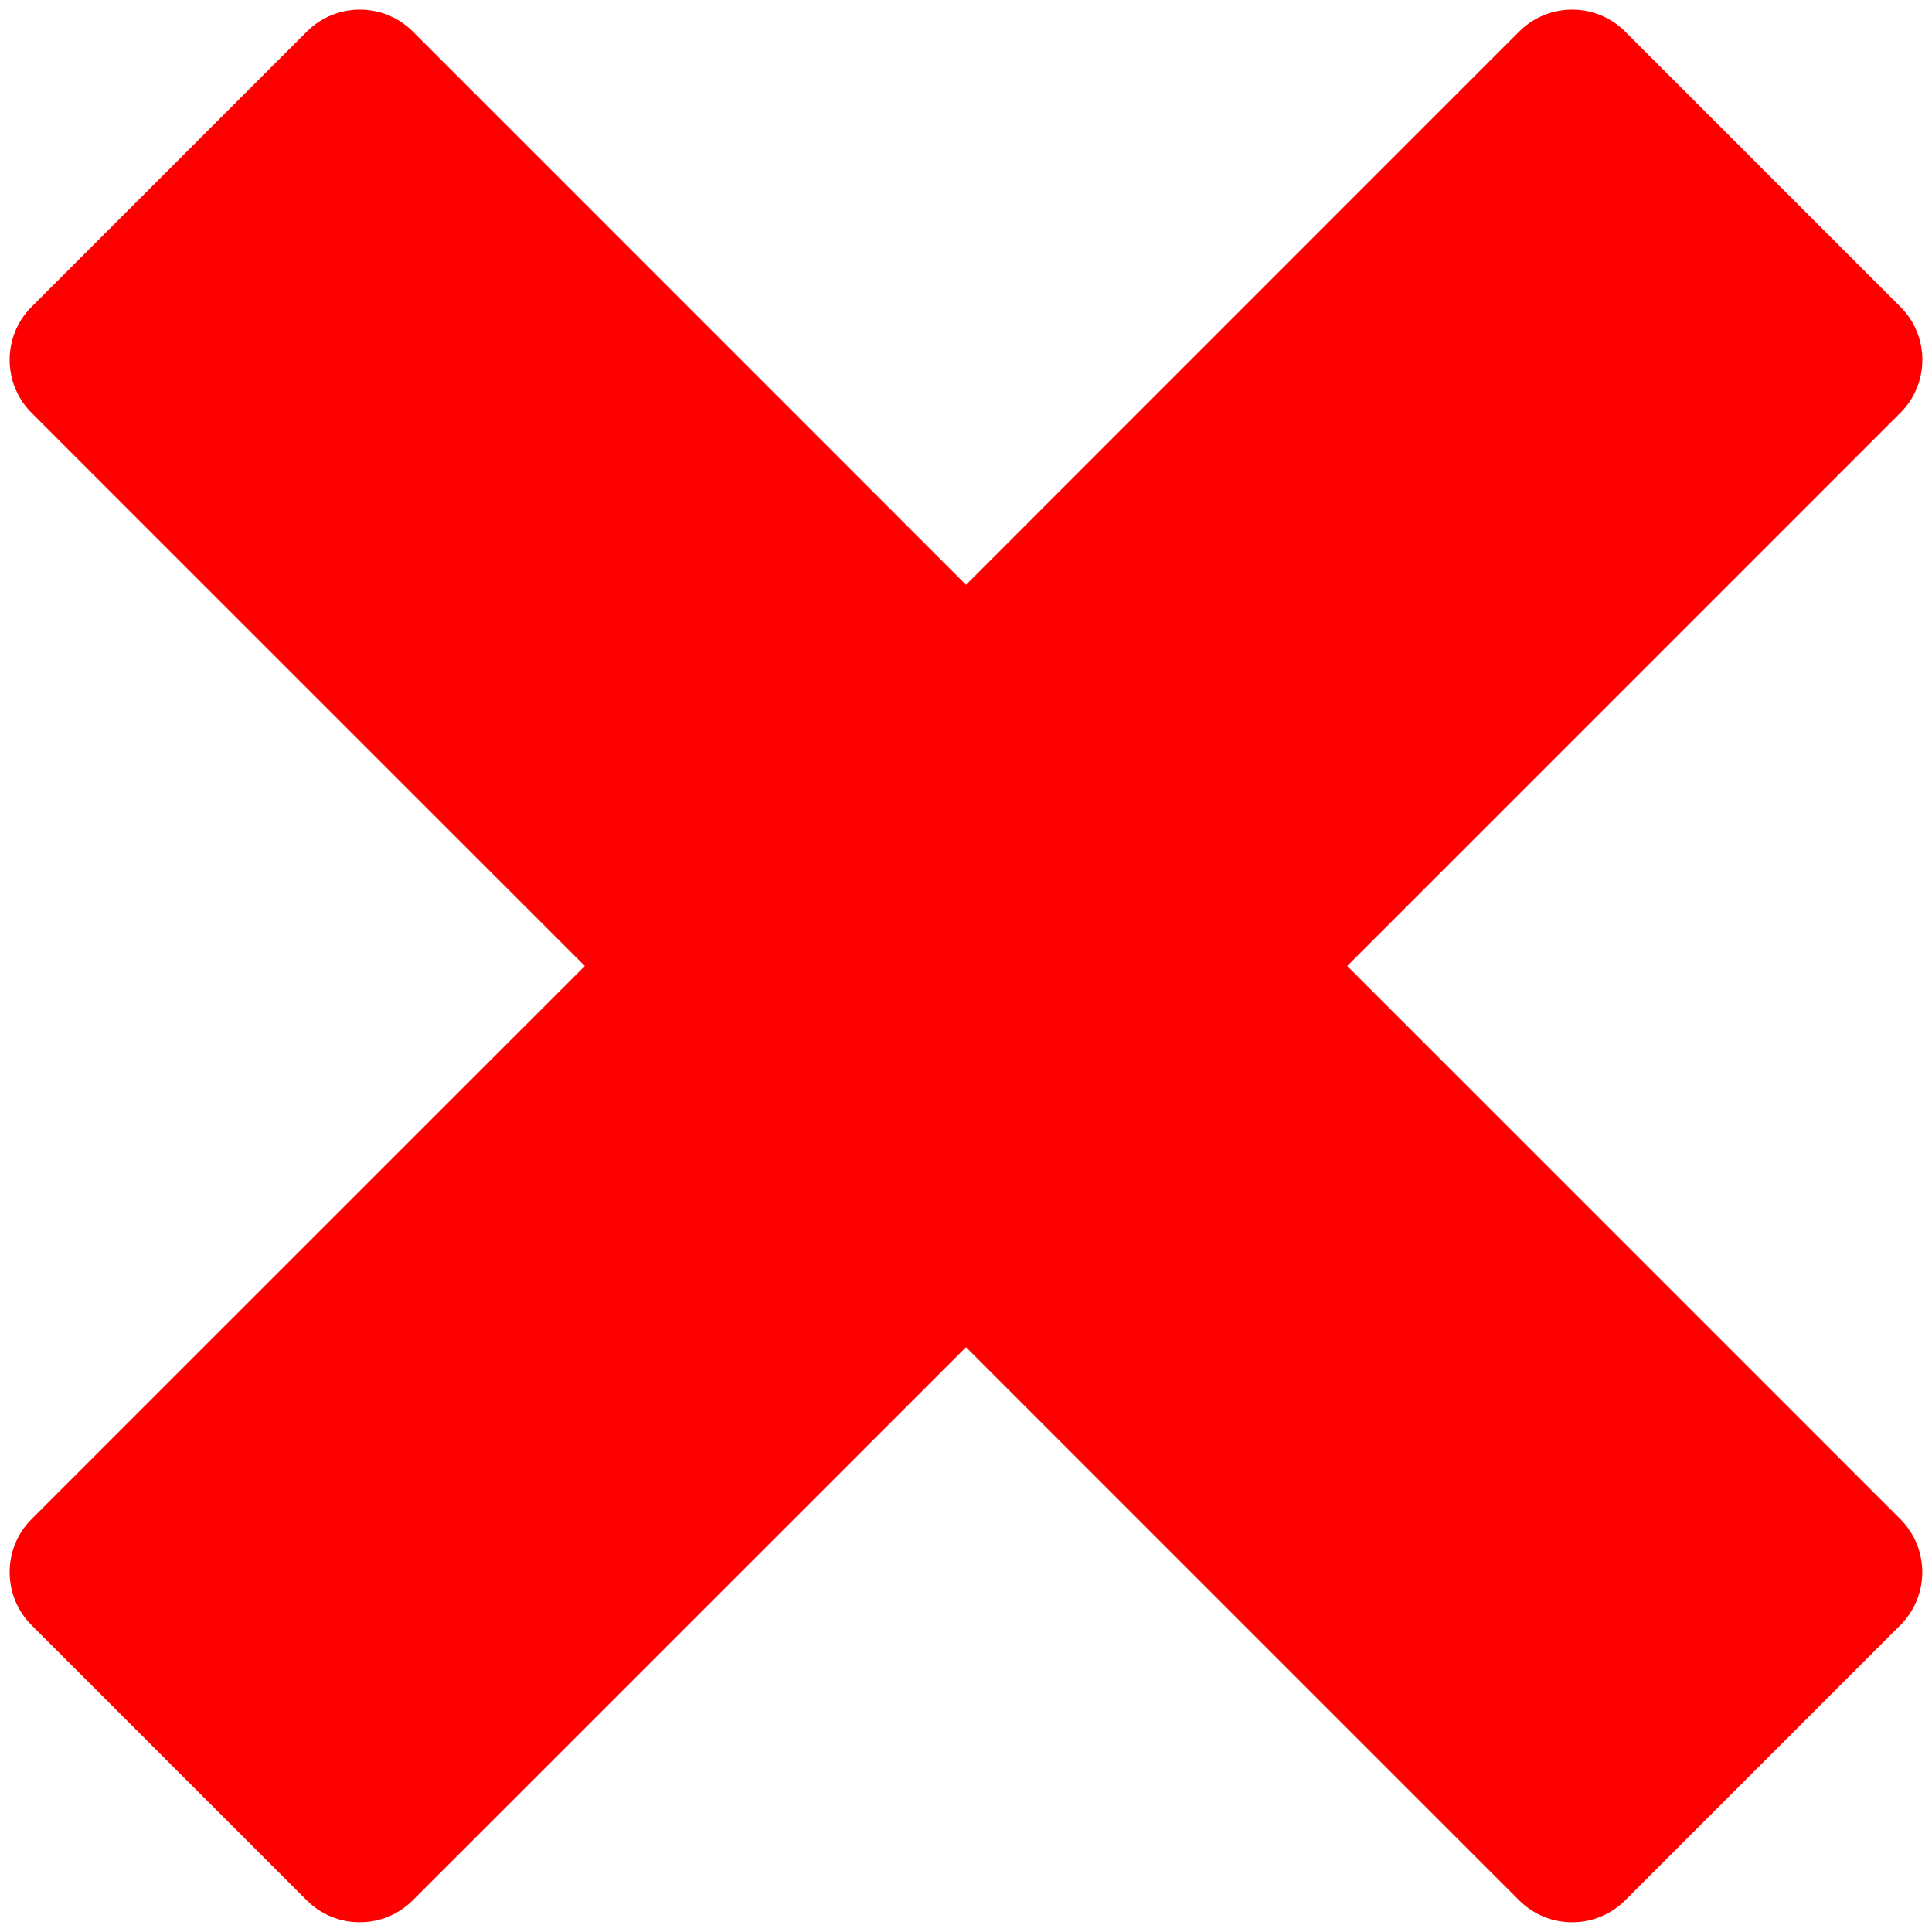
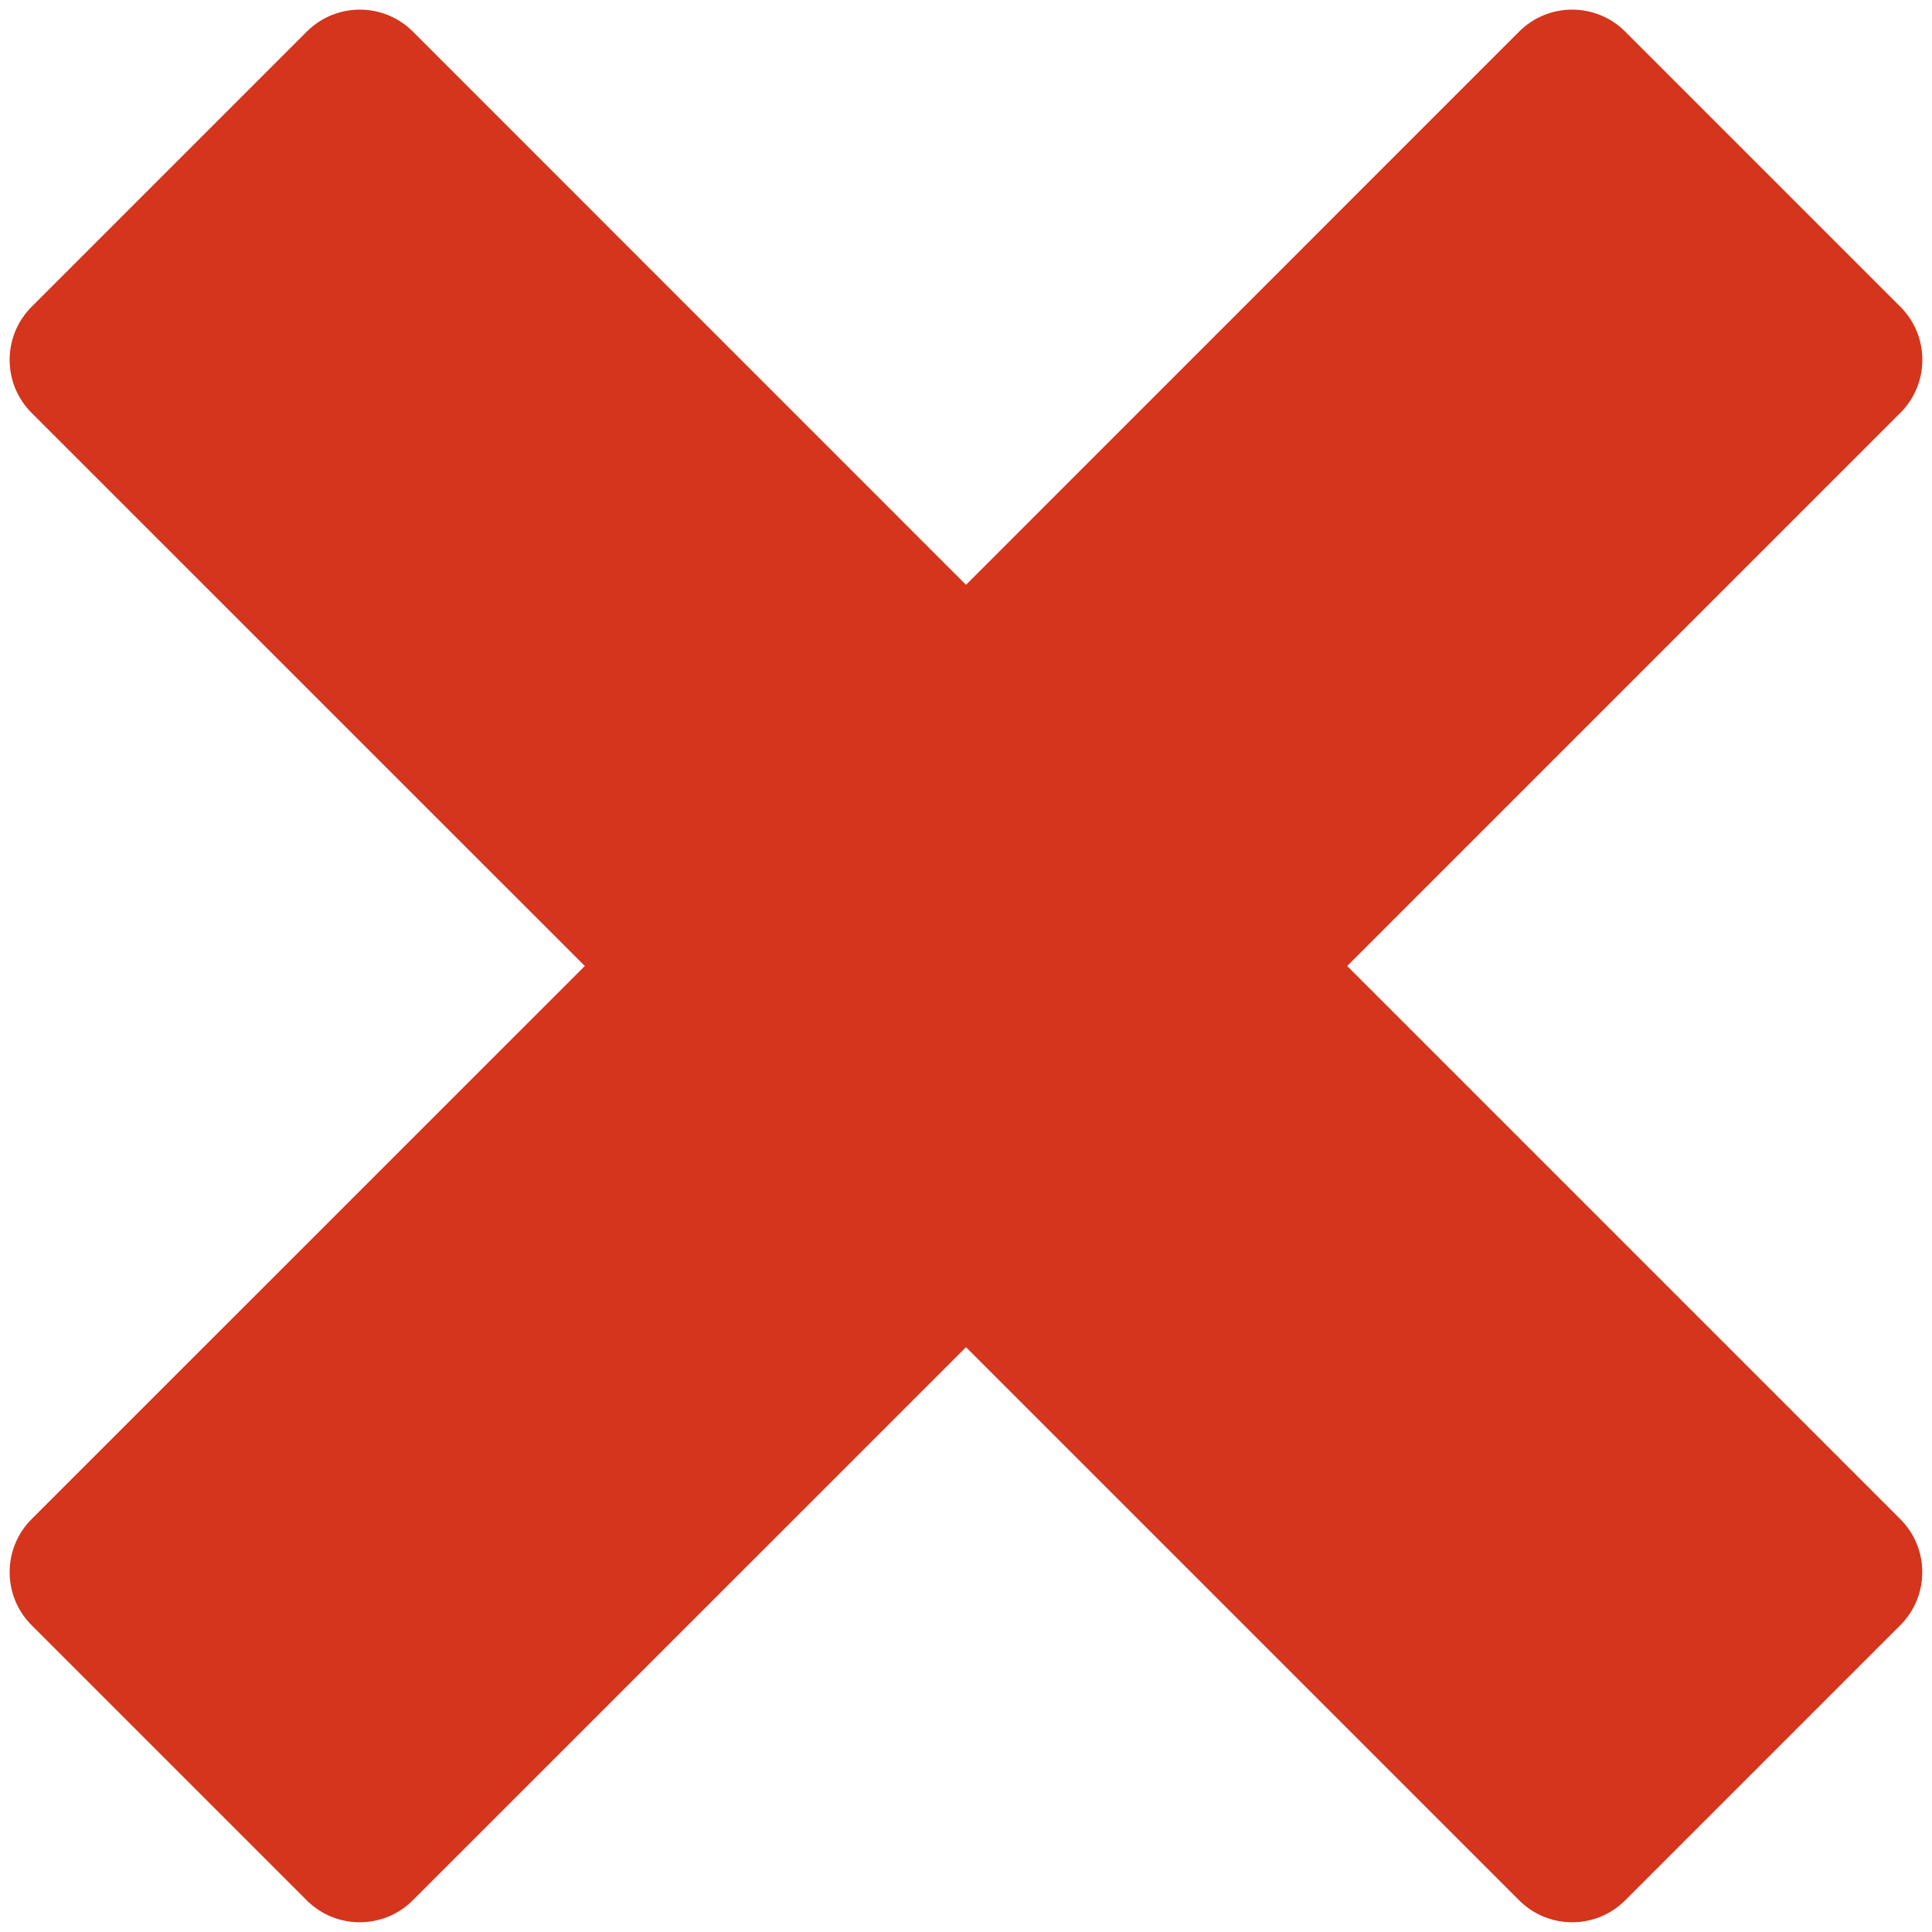
<svg xmlns="http://www.w3.org/2000/svg" version="1.1" id="Layer_1" x="0px" y="0px" viewBox="0 0 200 200" style="enable-background:new 0 0 200 200;" xml:space="preserve">
  <style type="text/css">
- 	.st0{fill:#FE0000;}
+ 	.st0{fill:#d4351c;}
</style>
  <path class="st0" d="M196.73,31.76L168.24,3.27c-3.03-3.03-7.95-3.03-10.98,0L100,60.54L42.74,3.27c-3.03-3.03-7.95-3.03-10.98,0  L3.27,31.76c-3.03,3.03-3.03,7.95,0,10.98L60.54,100L3.27,157.26c-3.03,3.03-3.03,7.95,0,10.98l28.48,28.48  c3.03,3.03,7.95,3.03,10.98,0L100,139.46l57.26,57.26c3.03,3.03,7.95,3.03,10.98,0l28.48-28.48c3.03-3.03,3.03-7.95,0-10.98  L139.46,100l57.26-57.26C199.76,39.71,199.76,34.79,196.73,31.76z" />
</svg>
